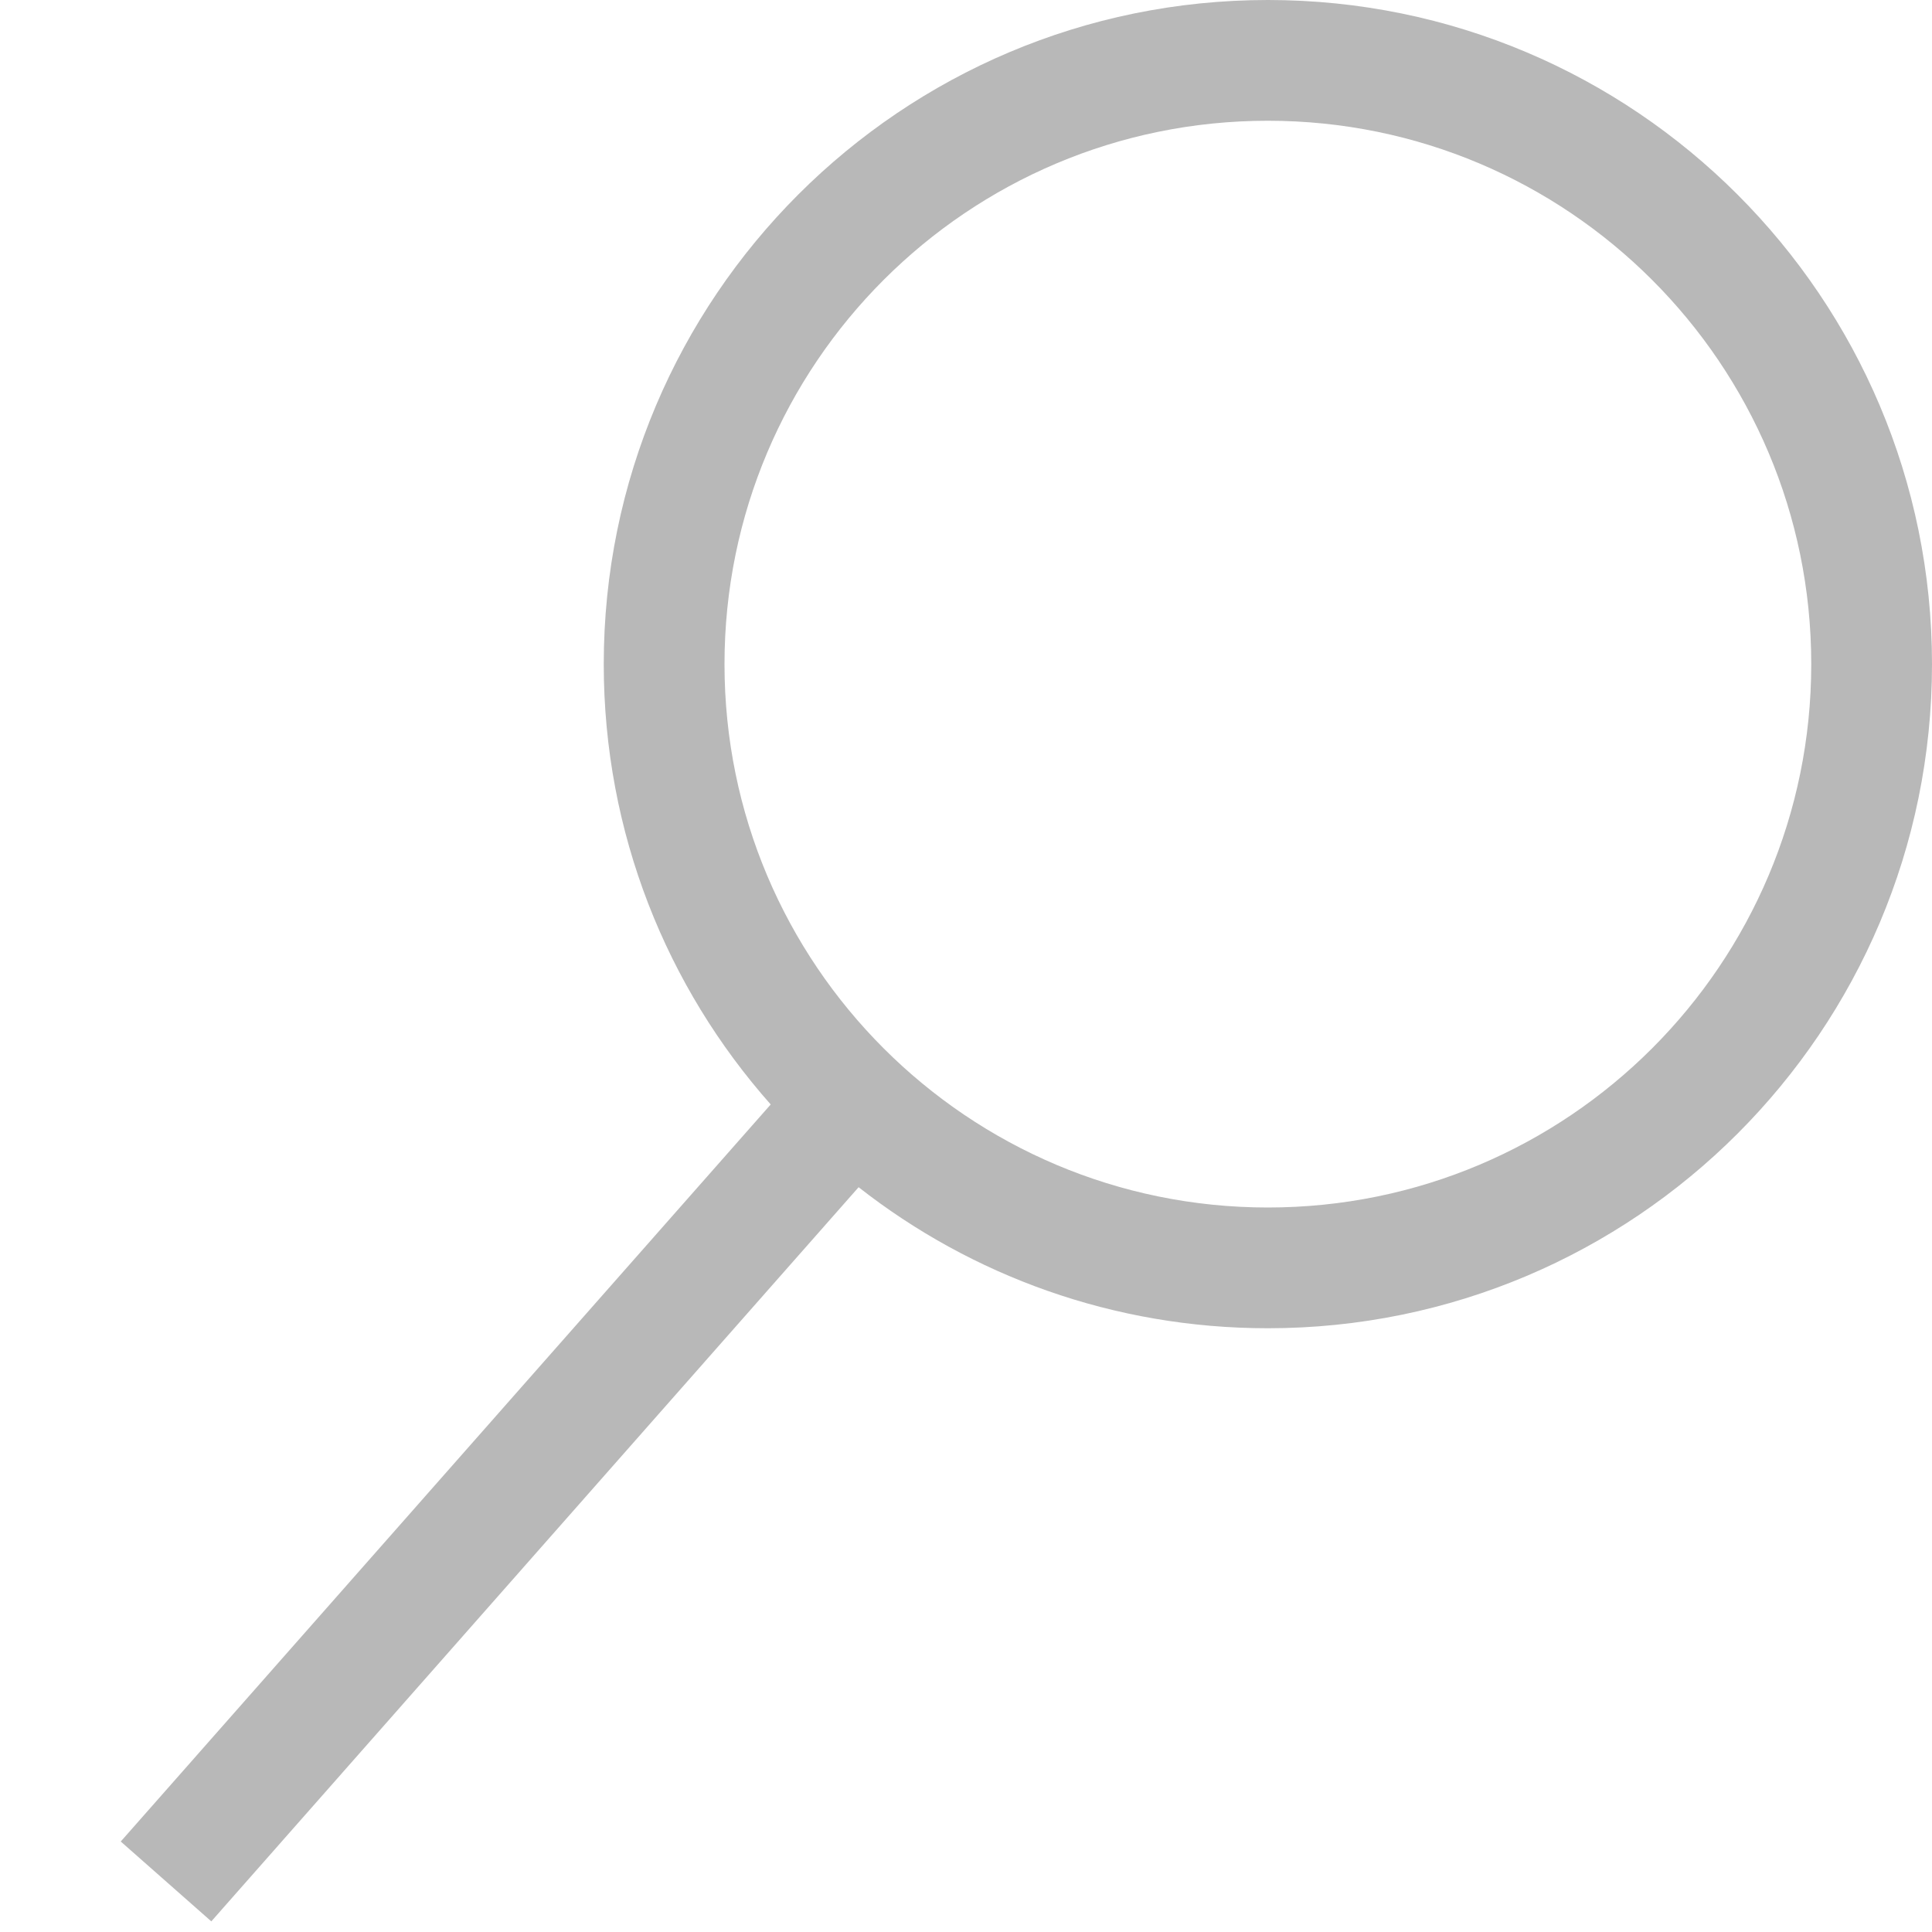
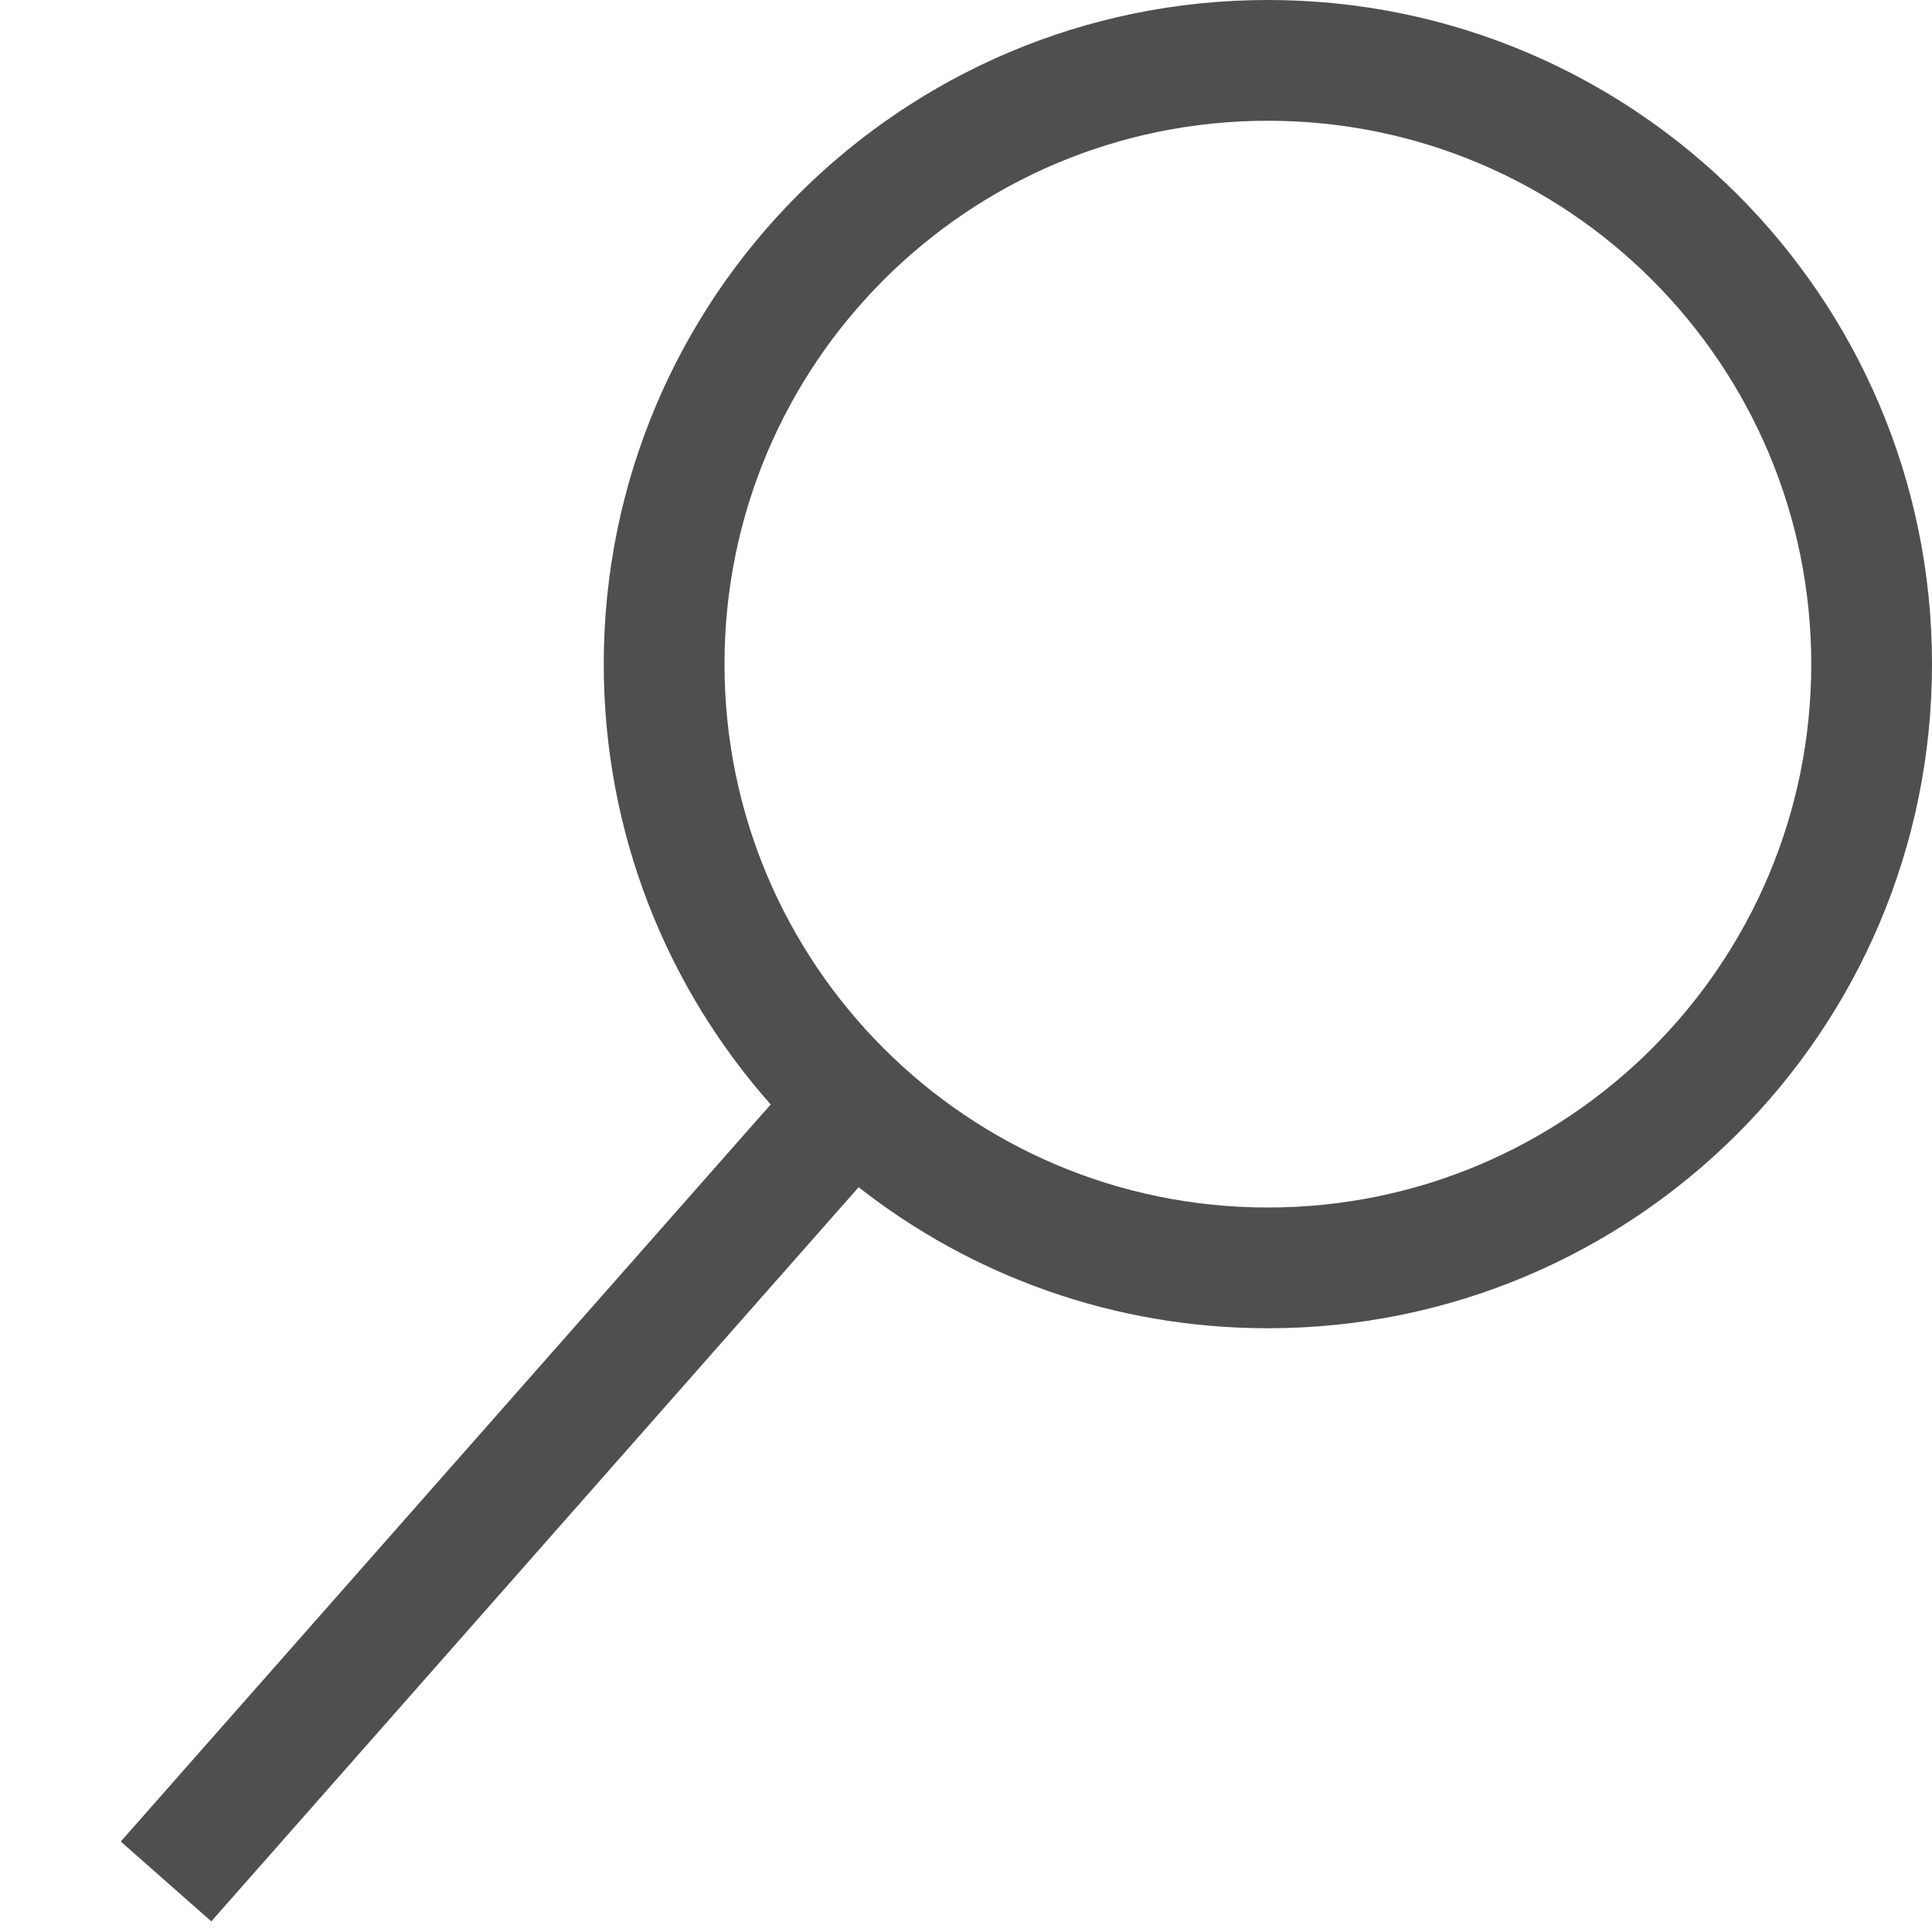
<svg xmlns="http://www.w3.org/2000/svg" width="24" height="24" viewBox="0 0 24 24" fill="none">
-   <path fill-rule="evenodd" clip-rule="evenodd" d="M22.5 8.25C22.5 11.978 19.478 15 15.75 15C12.022 15 9 11.978 9 8.25C9 4.522 12.022 1.5 15.75 1.5C19.478 1.5 22.5 4.522 22.5 8.25ZM24 8.25C24 12.806 20.306 16.5 15.75 16.5C13.832 16.5 12.067 15.846 10.666 14.748L2.625 23.868L1.5 22.876L9.574 13.72C8.283 12.264 7.5 10.348 7.5 8.25C7.5 3.694 11.194 0 15.75 0C20.306 0 24 3.694 24 8.25Z" fill="#b8b8b8" />
+   <path fill-rule="evenodd" clip-rule="evenodd" d="M22.5 8.25C22.5 11.978 19.478 15 15.75 15C12.022 15 9 11.978 9 8.25C9 4.522 12.022 1.5 15.75 1.5C19.478 1.5 22.5 4.522 22.5 8.25ZM24 8.25C24 12.806 20.306 16.5 15.75 16.5C13.832 16.5 12.067 15.846 10.666 14.748L2.625 23.868L1.5 22.876L9.574 13.72C8.283 12.264 7.5 10.348 7.5 8.25C7.5 3.694 11.194 0 15.75 0C20.306 0 24 3.694 24 8.25Z" fill="#4f4f4f" />
</svg>
